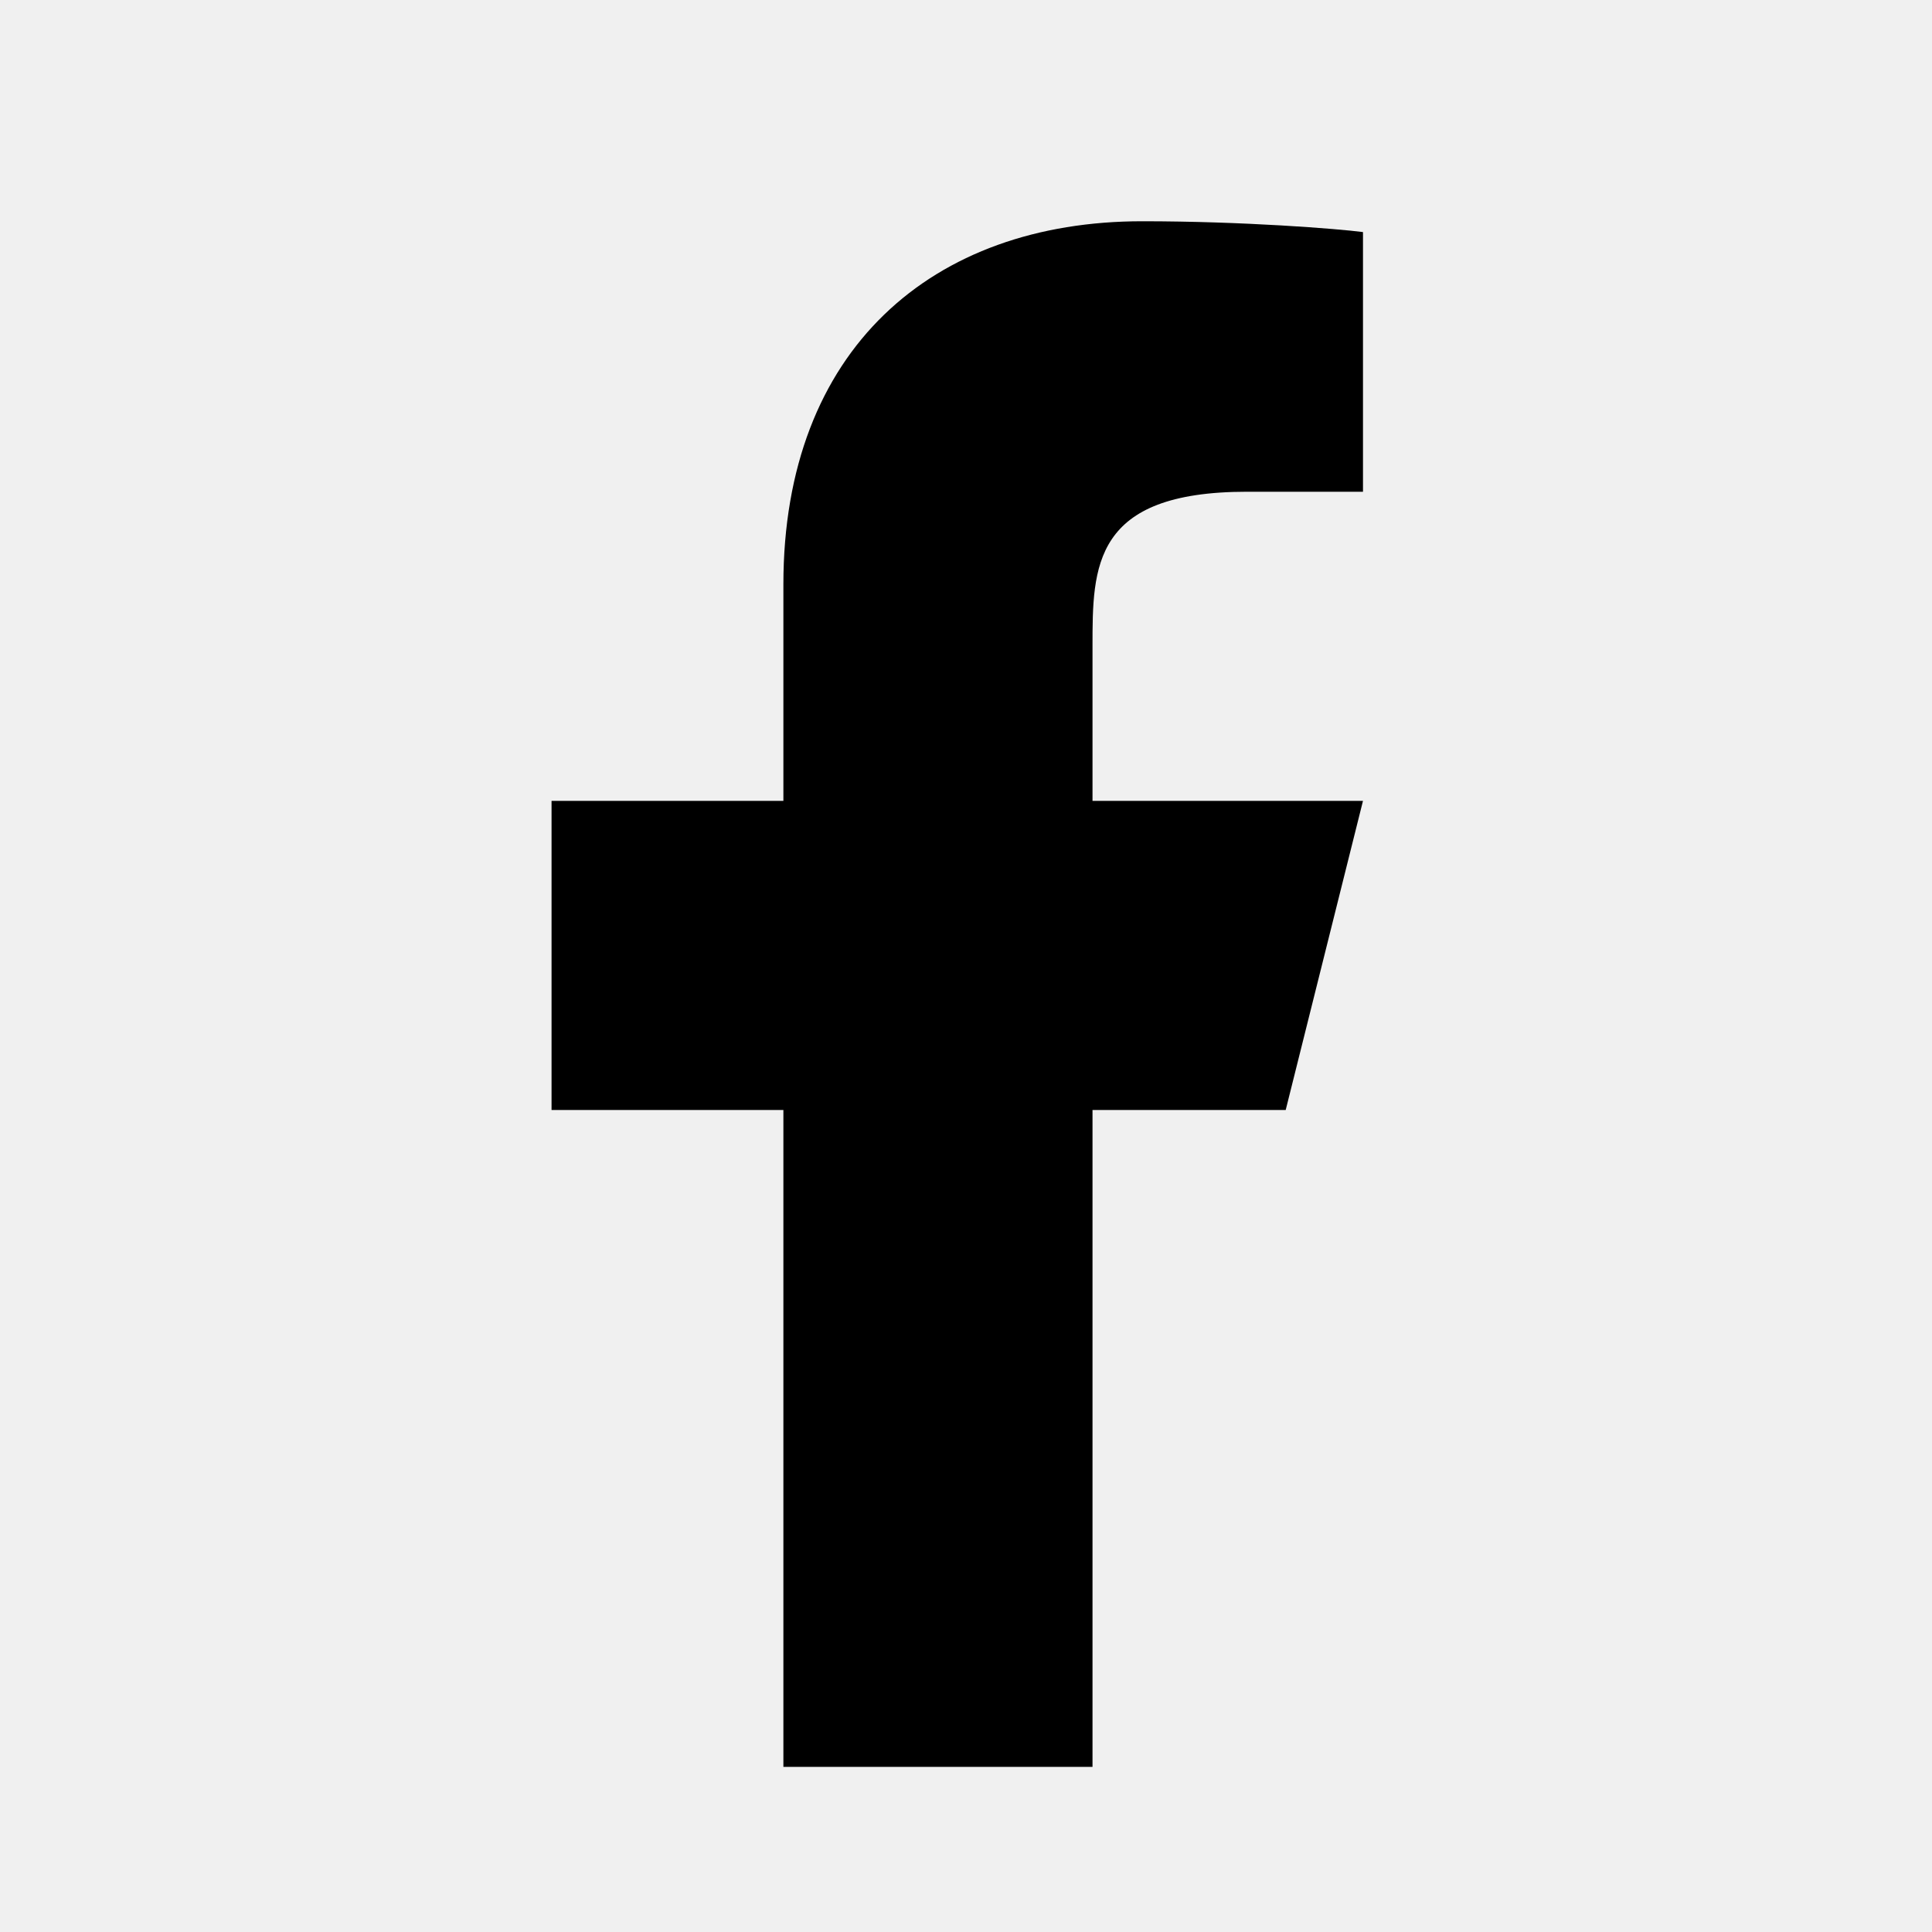
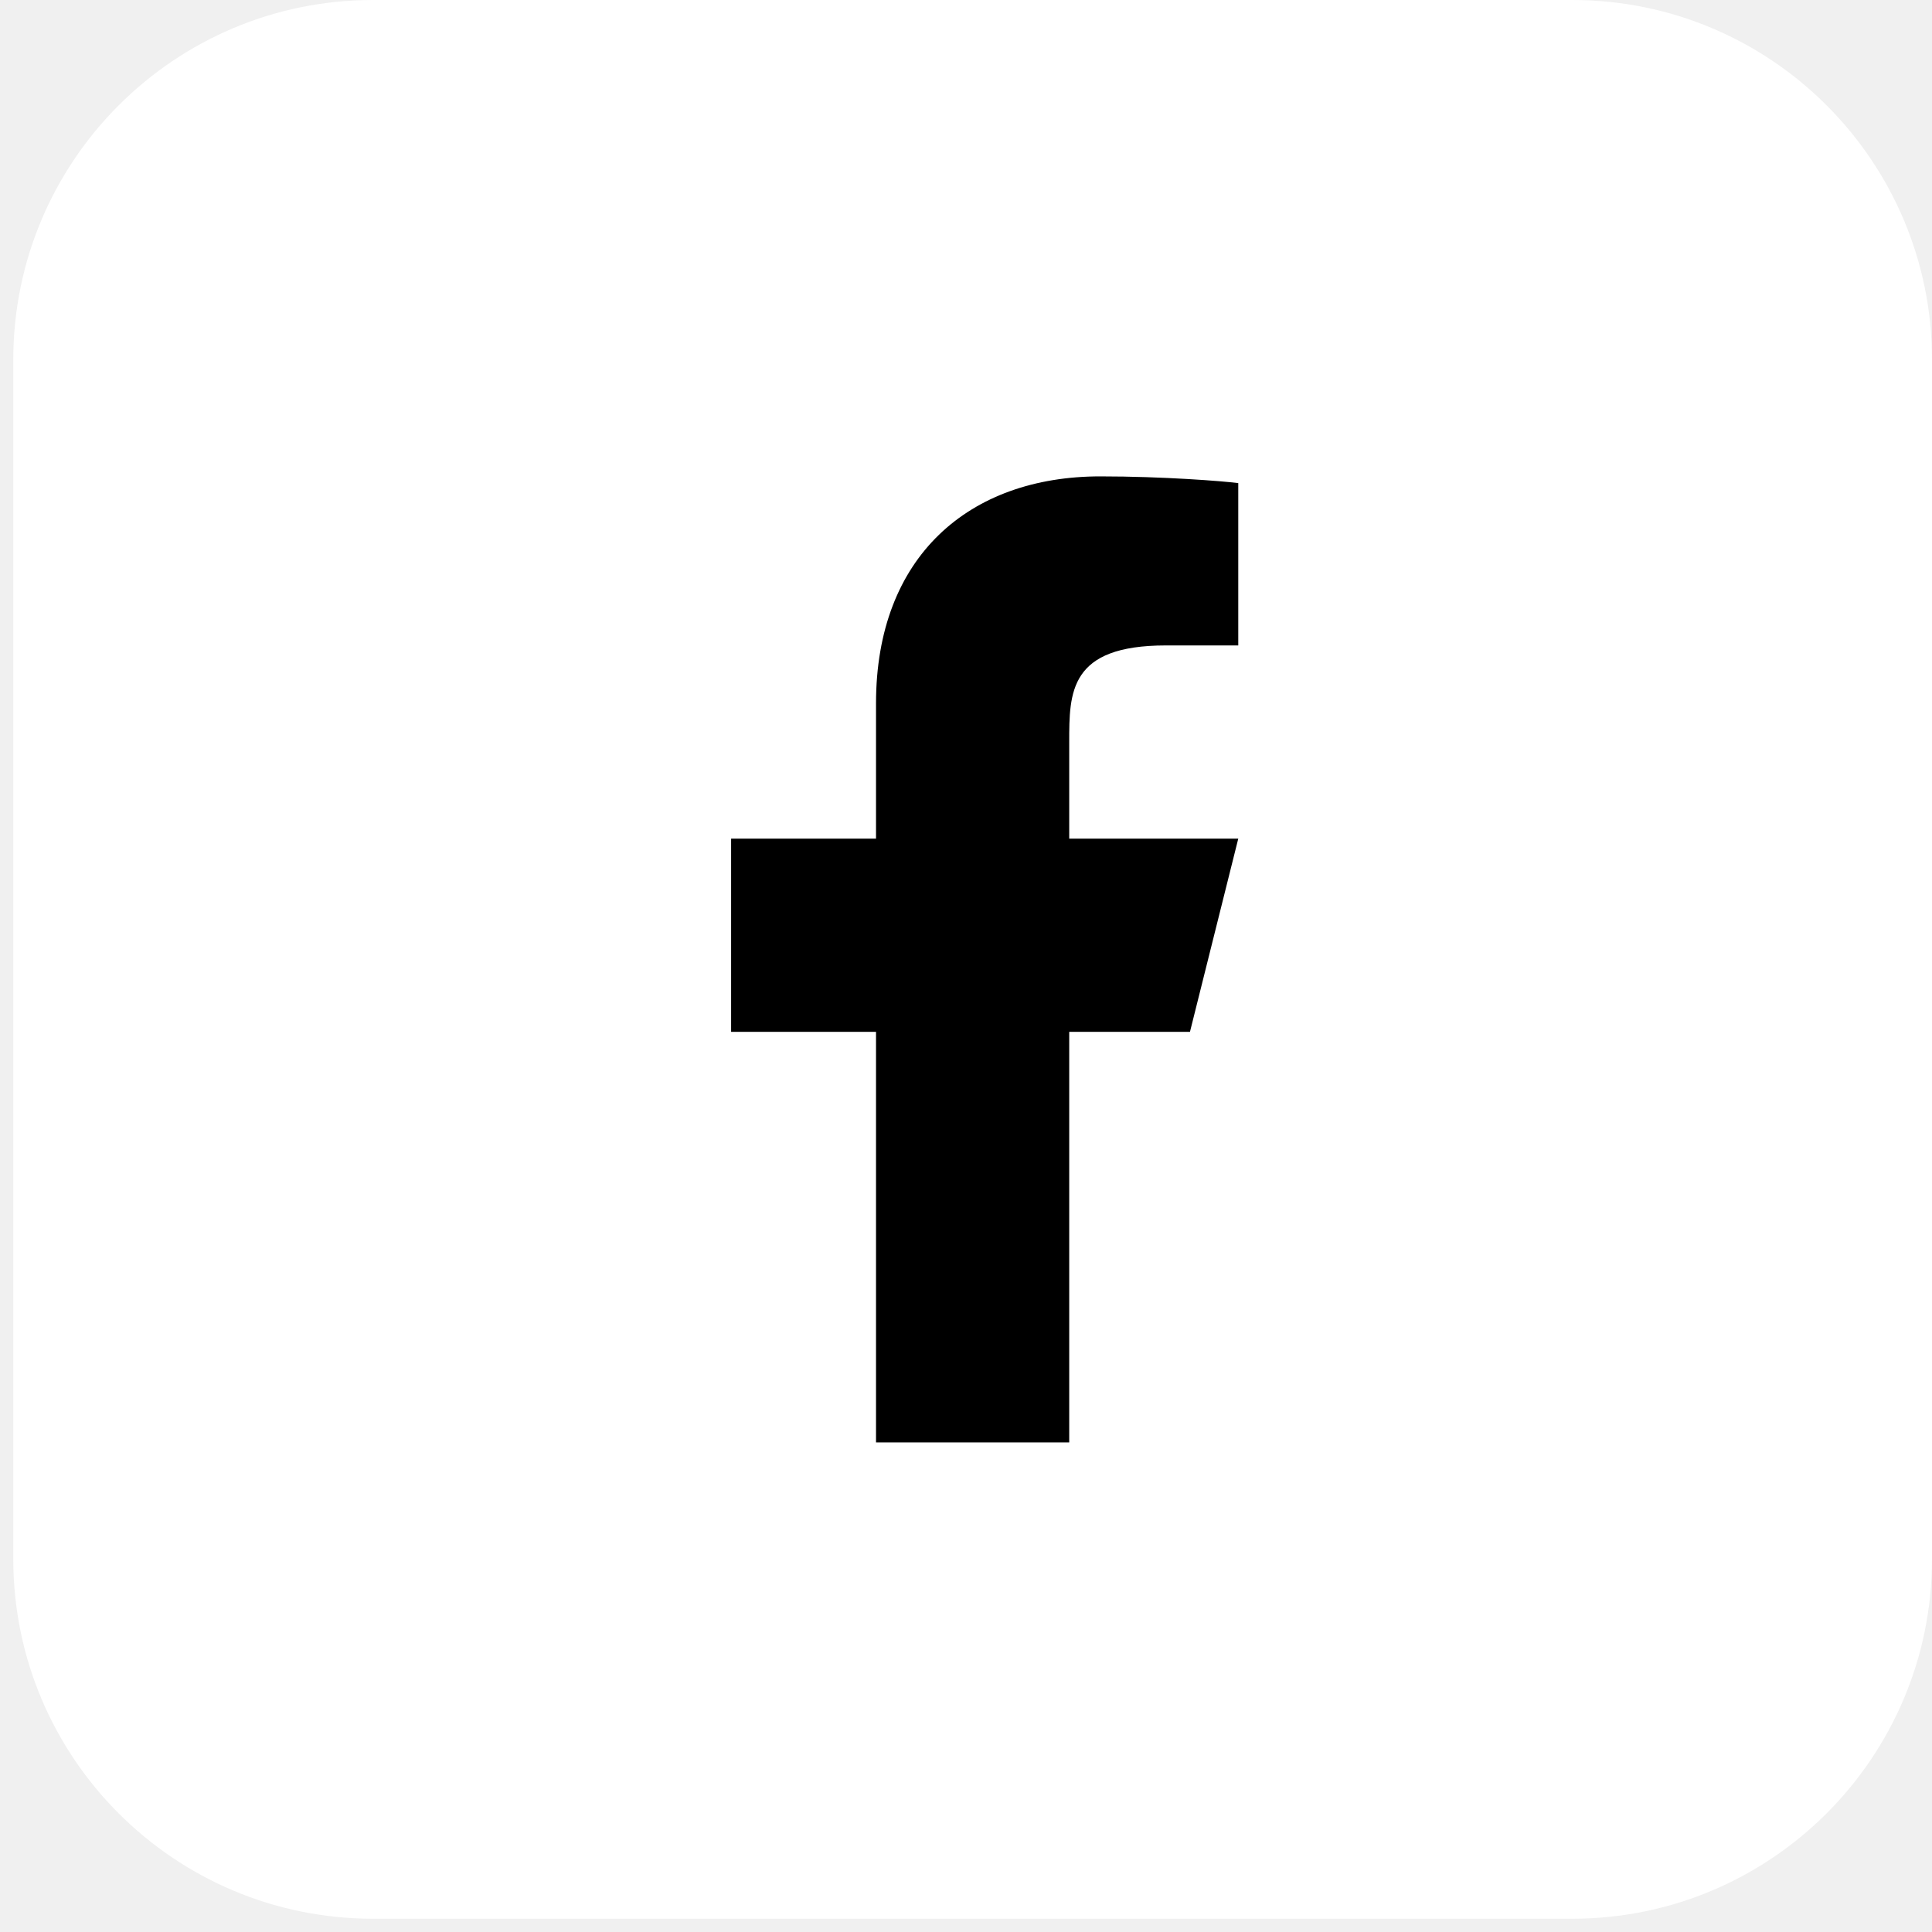
- <svg xmlns="http://www.w3.org/2000/svg" width="25" height="25" viewBox="0 0 25 25" fill="none">
-   <path d="M14.137 14.363H16.637L17.637 10.363H14.137V8.363C14.137 7.333 14.137 6.363 16.137 6.363H17.637V3.003C17.311 2.96 16.081 2.863 14.78 2.863C12.066 2.863 10.137 4.52 10.137 7.563V10.363H7.137V14.363H10.137V22.863H14.137V14.363Z" fill="black" />
+ <svg xmlns="http://www.w3.org/2000/svg" width="40" height="40" viewBox="0 0 40 40" fill="none">
+   <rect x="0.275" width="39.725" height="39.725" rx="7.448" fill="white" />
+   <path d="M22.137 21.363H24.637L25.637 17.363H22.137V15.363C22.137 14.332 22.137 13.363 24.137 13.363H25.637V10.002C25.311 9.96 24.081 9.863 22.78 9.863C20.066 9.863 18.137 11.52 18.137 14.562V17.363H15.137V21.363H18.137V29.863H22.137V21.363Z" fill="black" />
</svg>
